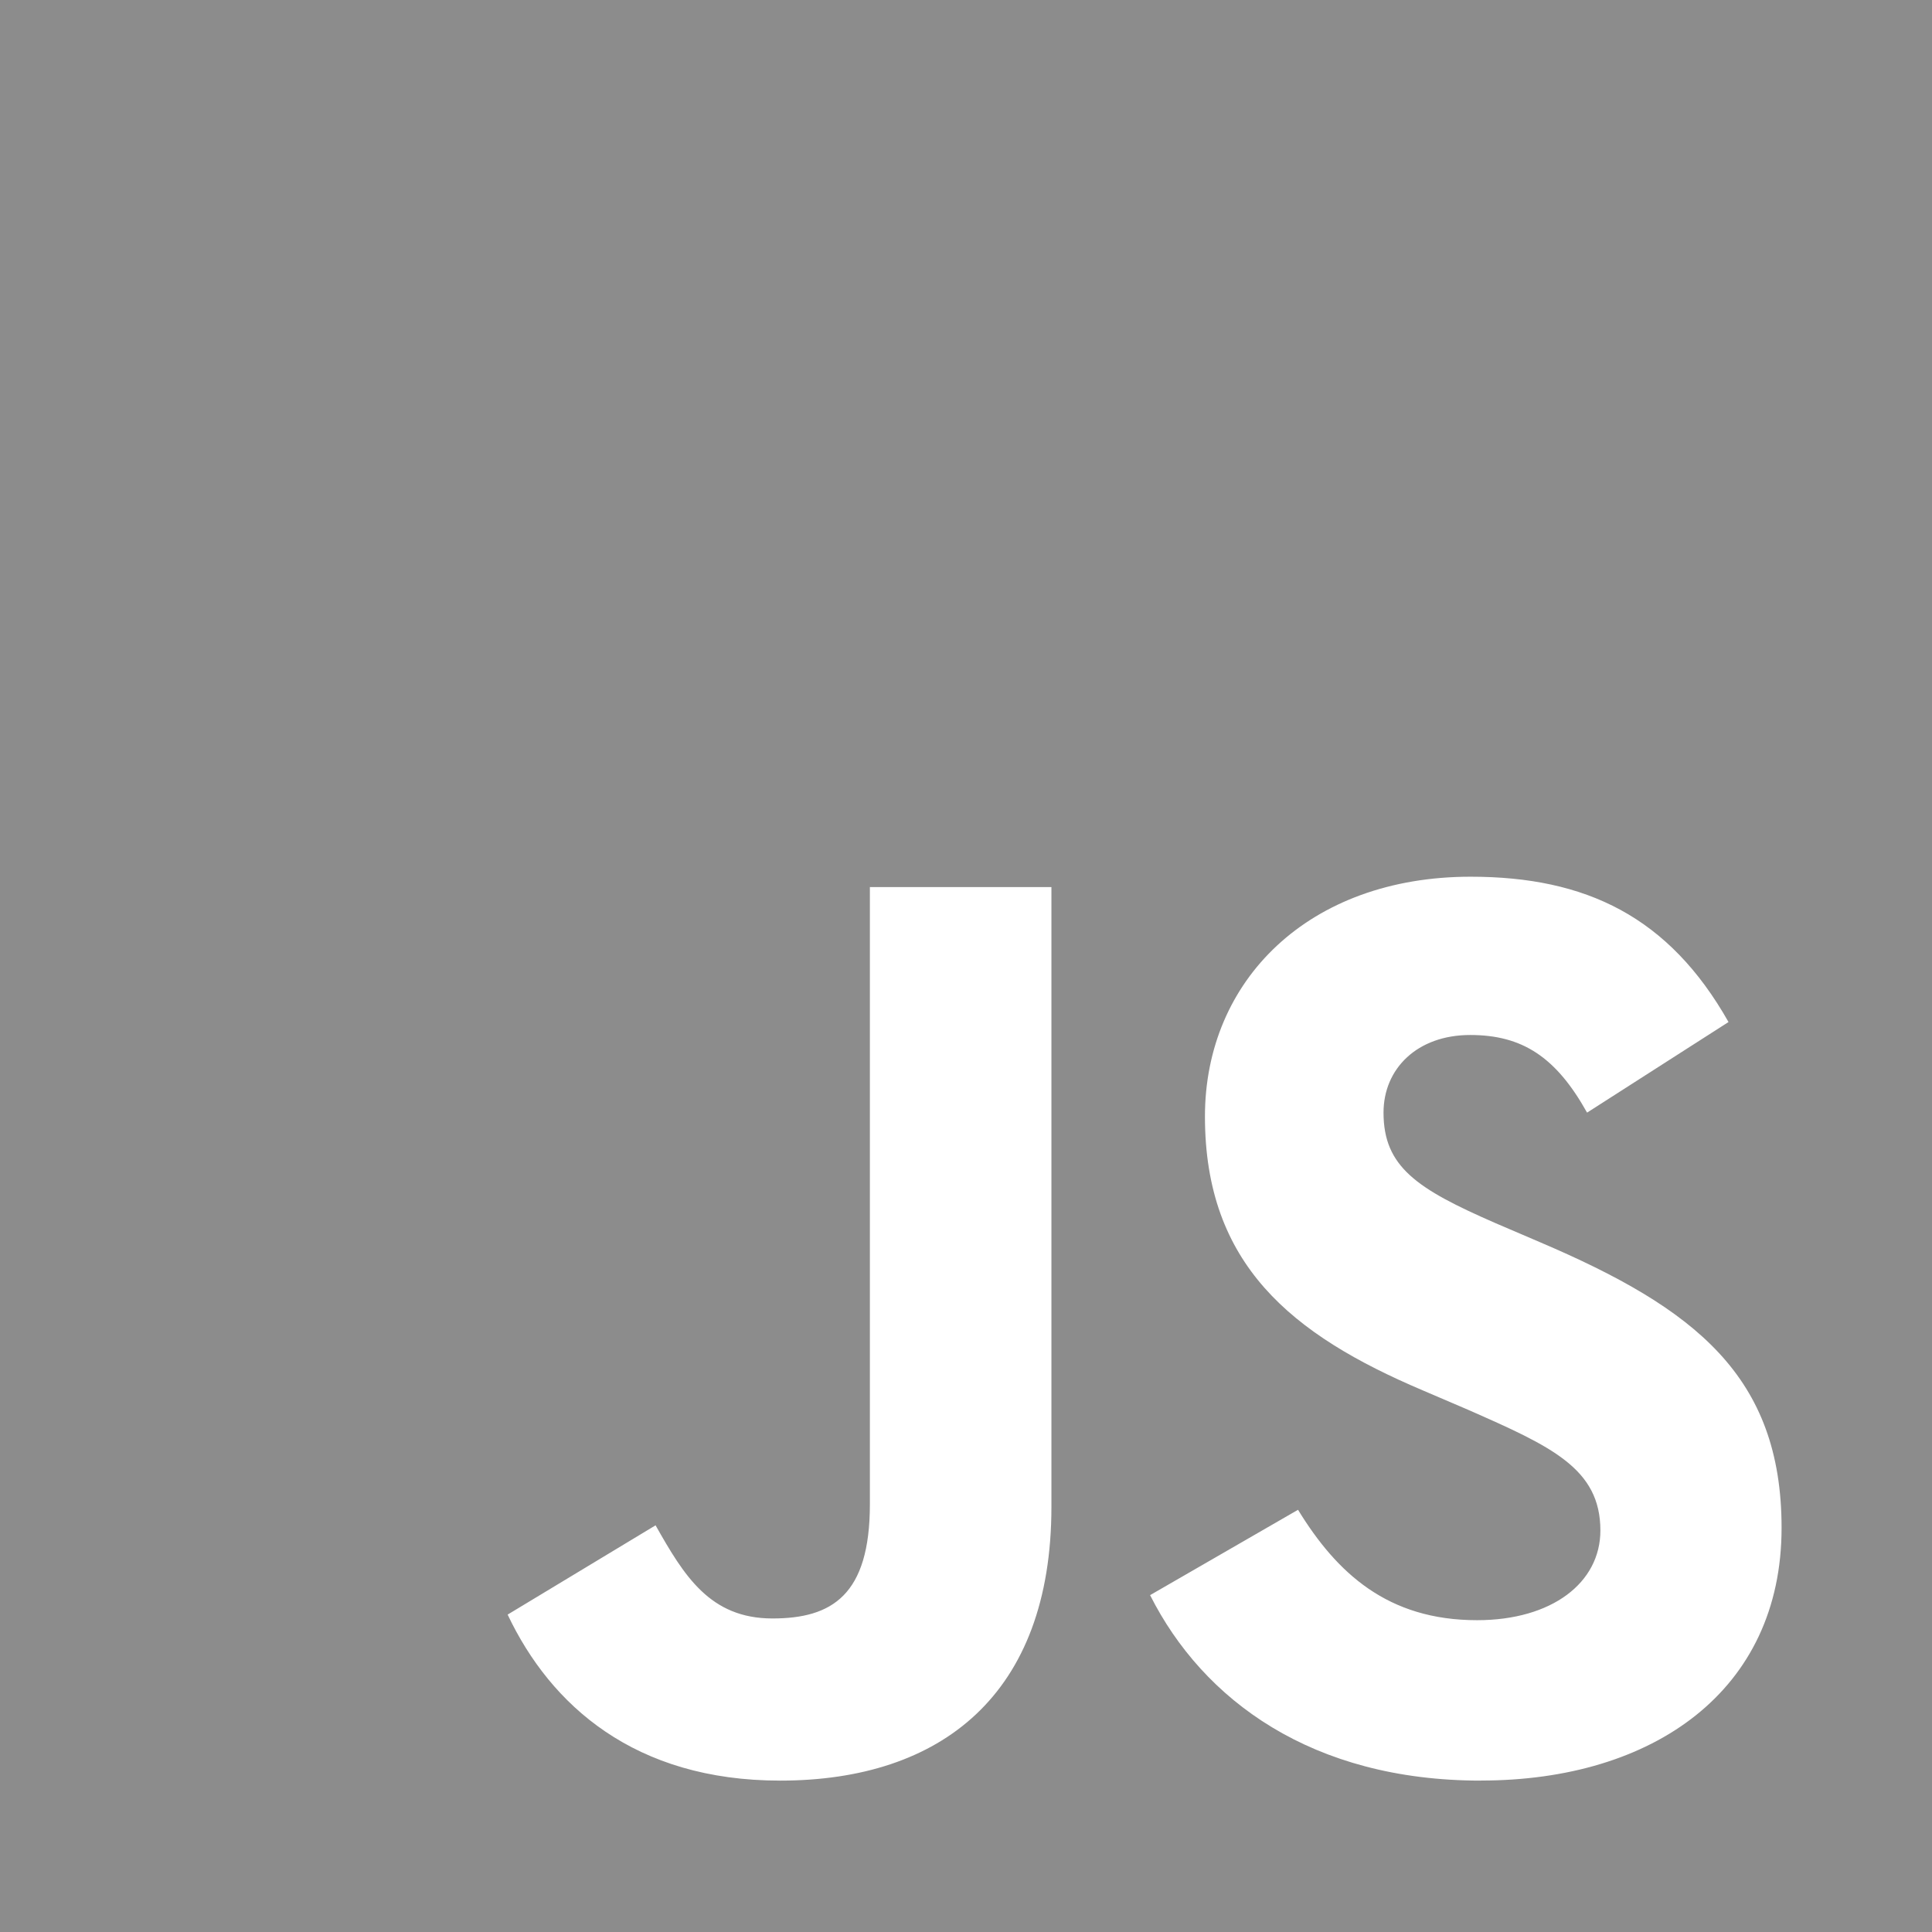
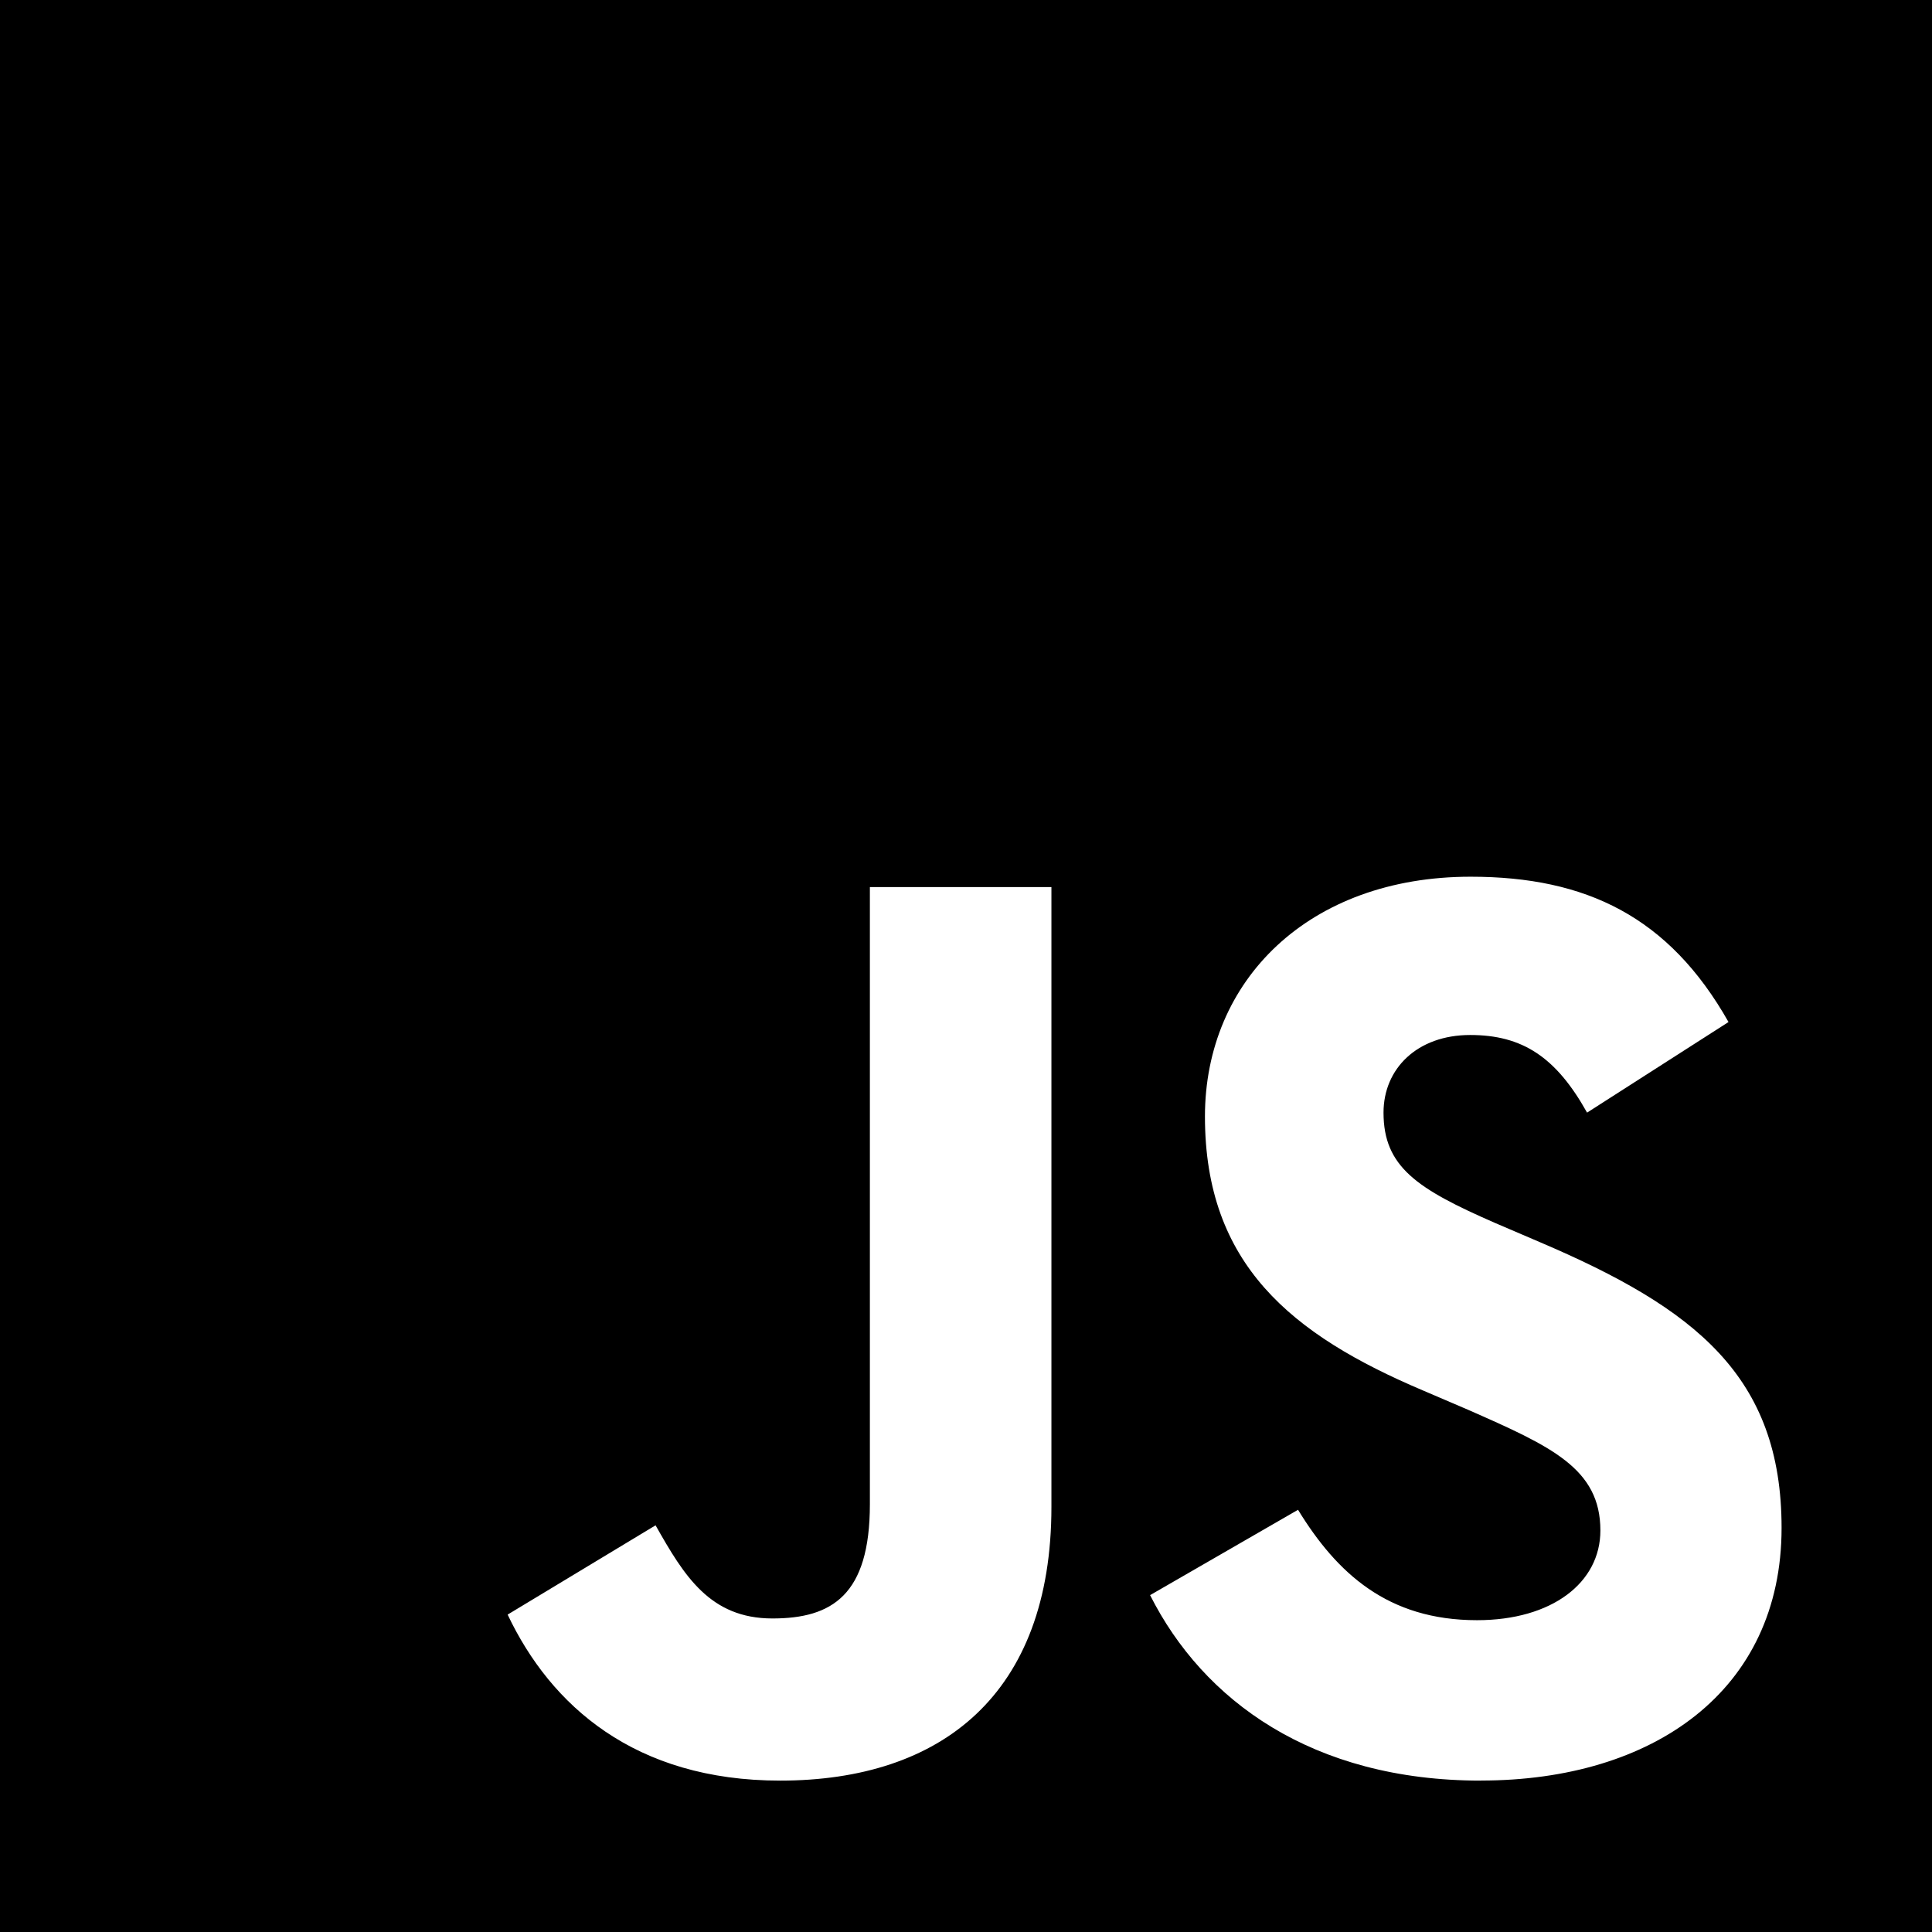
<svg xmlns="http://www.w3.org/2000/svg" width="28" height="28" viewBox="0 0 28 28" fill="none">
-   <path d="M0 0V28H28V0H0ZM15.238 21.837C15.238 24.562 13.638 25.806 11.307 25.806C9.201 25.806 7.982 24.719 7.357 23.4L9.501 22.106C9.914 22.837 10.289 23.456 11.195 23.456C12.057 23.456 12.607 23.118 12.607 21.8V12.856H15.238V21.837ZM21.462 25.806C19.018 25.806 17.437 24.644 16.668 23.118L18.812 21.881C19.375 22.8 20.112 23.481 21.406 23.481C22.493 23.481 23.194 22.937 23.194 22.181C23.194 21.281 22.481 20.962 21.275 20.431L20.619 20.15C18.719 19.344 17.463 18.325 17.463 16.181C17.463 14.206 18.969 12.706 21.313 12.706C22.988 12.706 24.188 13.287 25.051 14.812L23.001 16.125C22.551 15.319 22.063 15 21.307 15C20.539 15 20.051 15.488 20.051 16.125C20.051 16.913 20.539 17.231 21.67 17.725L22.326 18.006C24.564 18.962 25.82 19.944 25.82 22.143C25.82 24.506 23.957 25.805 21.463 25.805L21.462 25.806Z" fill="#8C8C8C" />
+   <path d="M0 0V28H28V0H0ZM15.238 21.837C15.238 24.562 13.638 25.806 11.307 25.806C9.201 25.806 7.982 24.719 7.357 23.4L9.501 22.106C9.914 22.837 10.289 23.456 11.195 23.456C12.057 23.456 12.607 23.118 12.607 21.8V12.856H15.238V21.837ZM21.462 25.806C19.018 25.806 17.437 24.644 16.668 23.118L18.812 21.881C19.375 22.8 20.112 23.481 21.406 23.481C22.493 23.481 23.194 22.937 23.194 22.181C23.194 21.281 22.481 20.962 21.275 20.431L20.619 20.15C18.719 19.344 17.463 18.325 17.463 16.181C17.463 14.206 18.969 12.706 21.313 12.706C22.988 12.706 24.188 13.287 25.051 14.812L23.001 16.125C22.551 15.319 22.063 15 21.307 15C20.539 15 20.051 15.488 20.051 16.125C20.051 16.913 20.539 17.231 21.67 17.725L22.326 18.006C24.564 18.962 25.82 19.944 25.82 22.143C25.82 24.506 23.957 25.805 21.463 25.805L21.462 25.806Z" fill="black" />
</svg>
